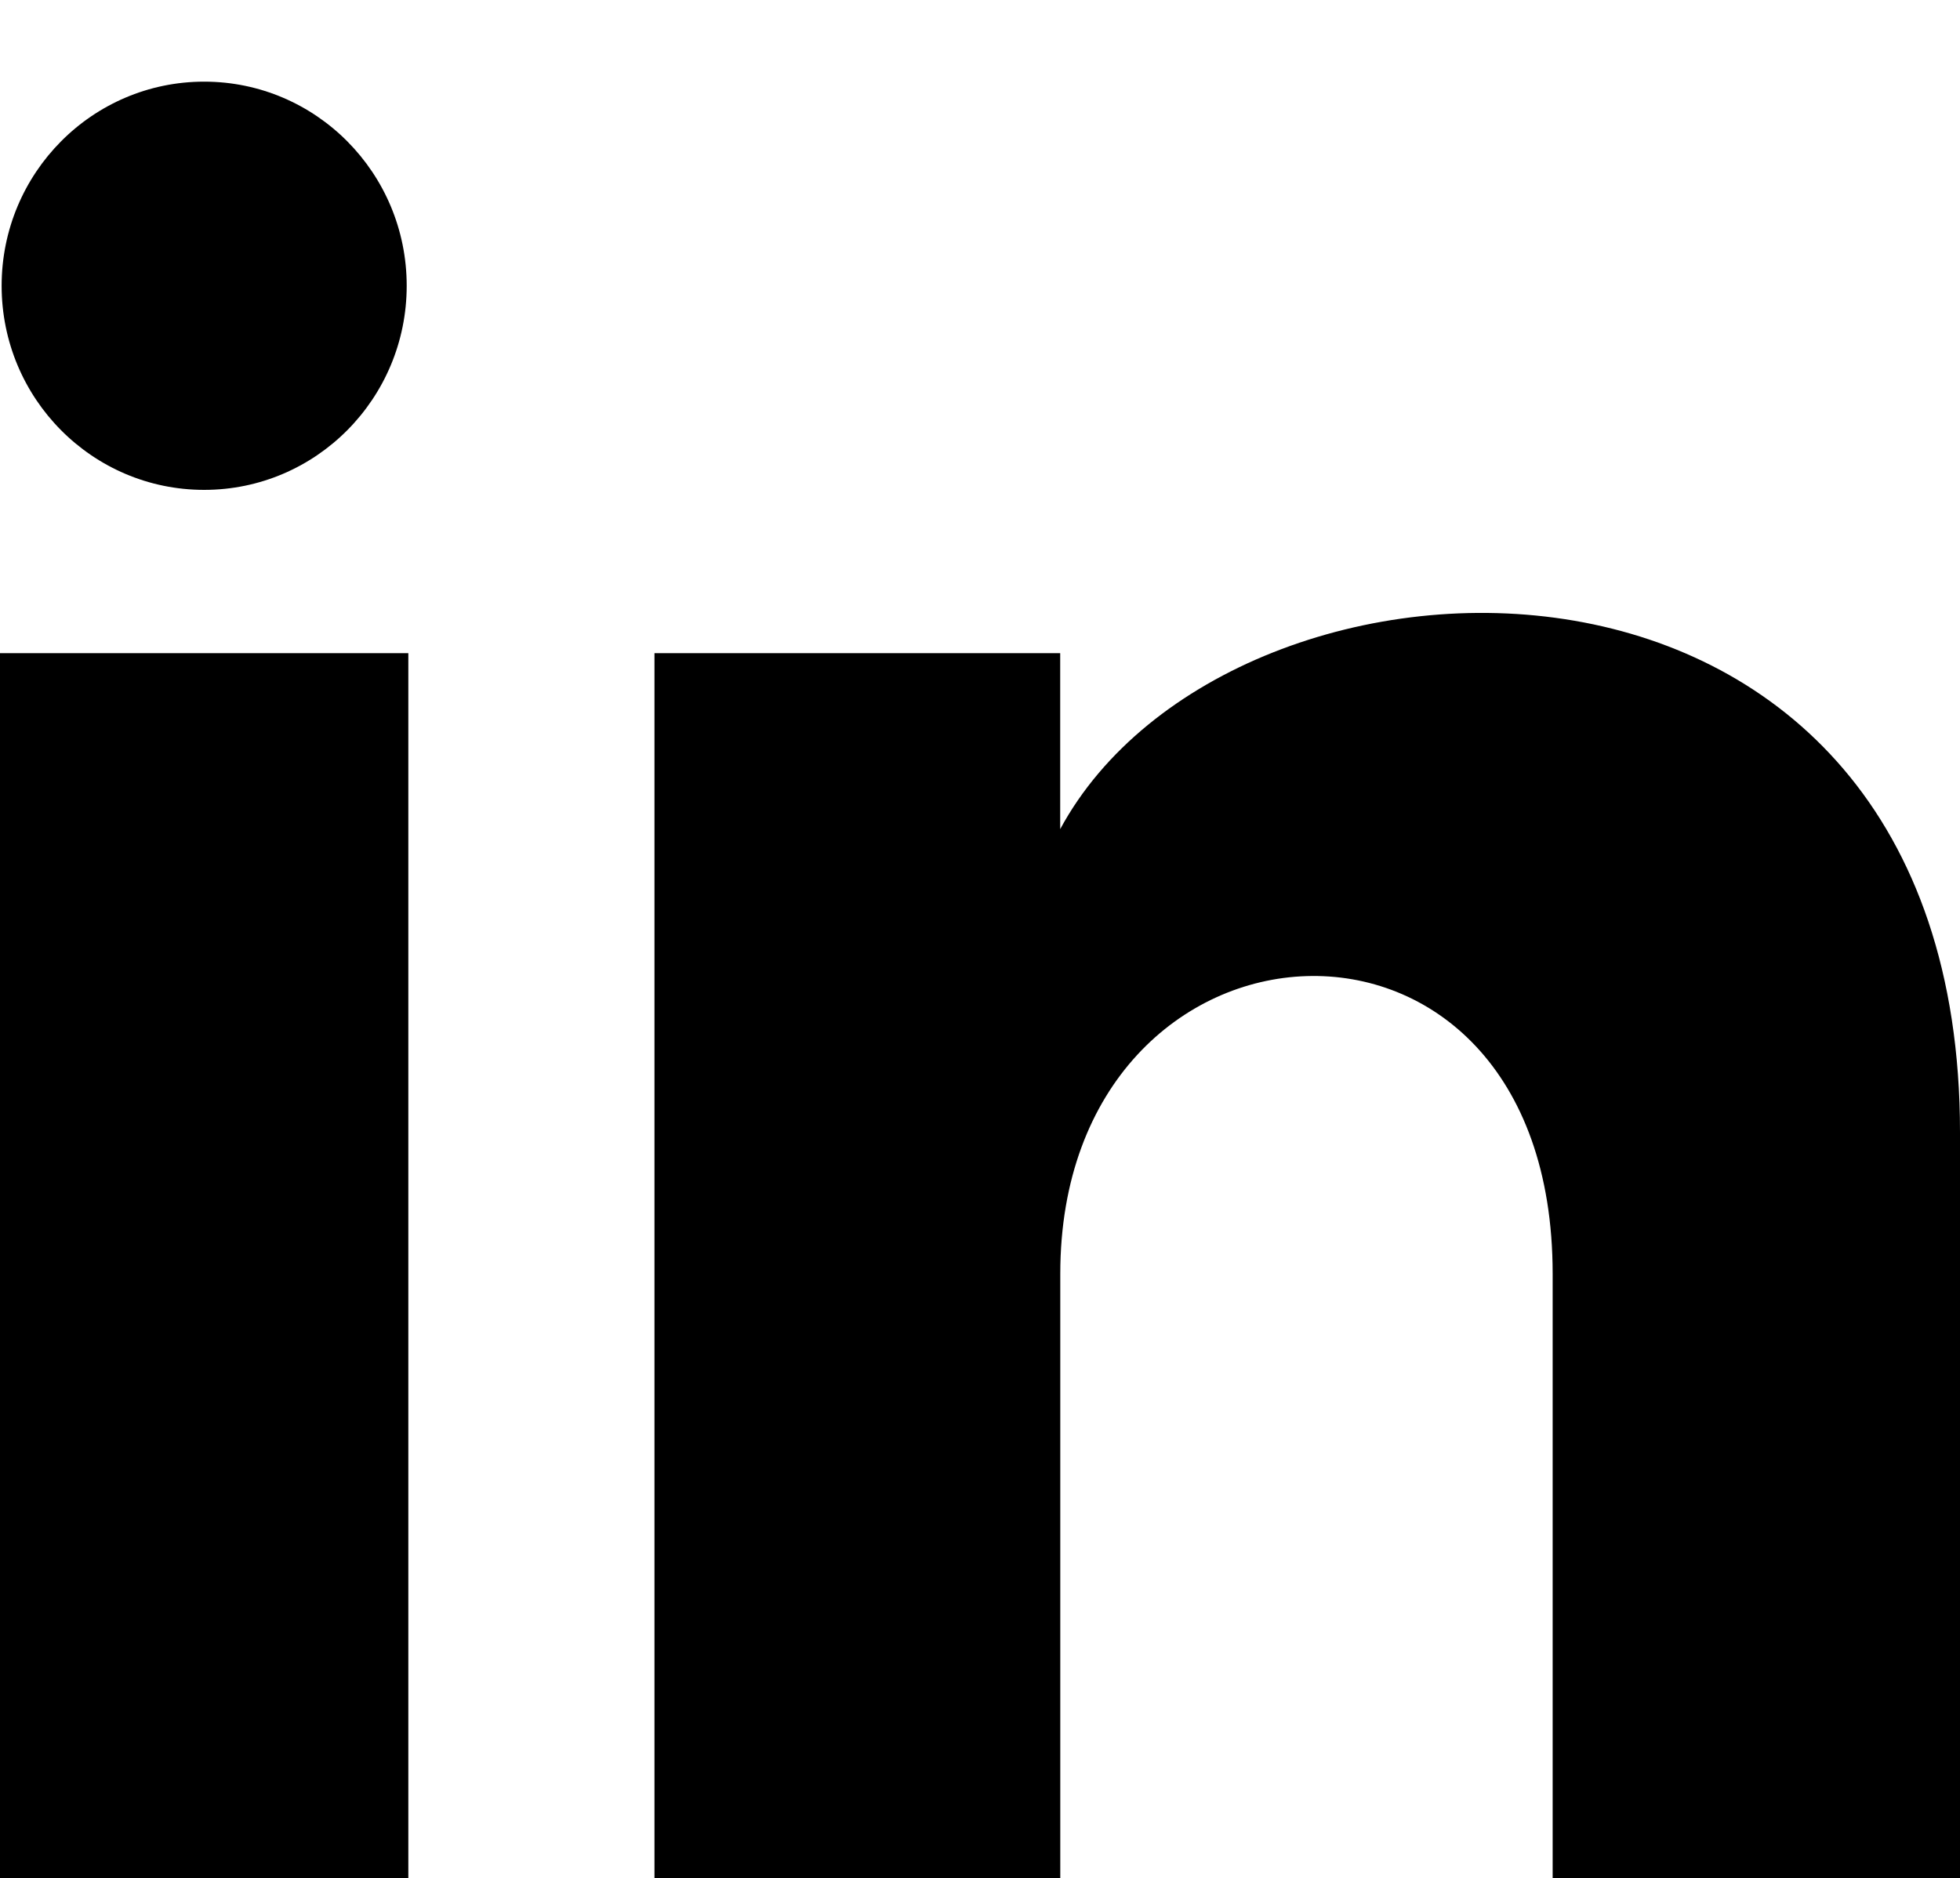
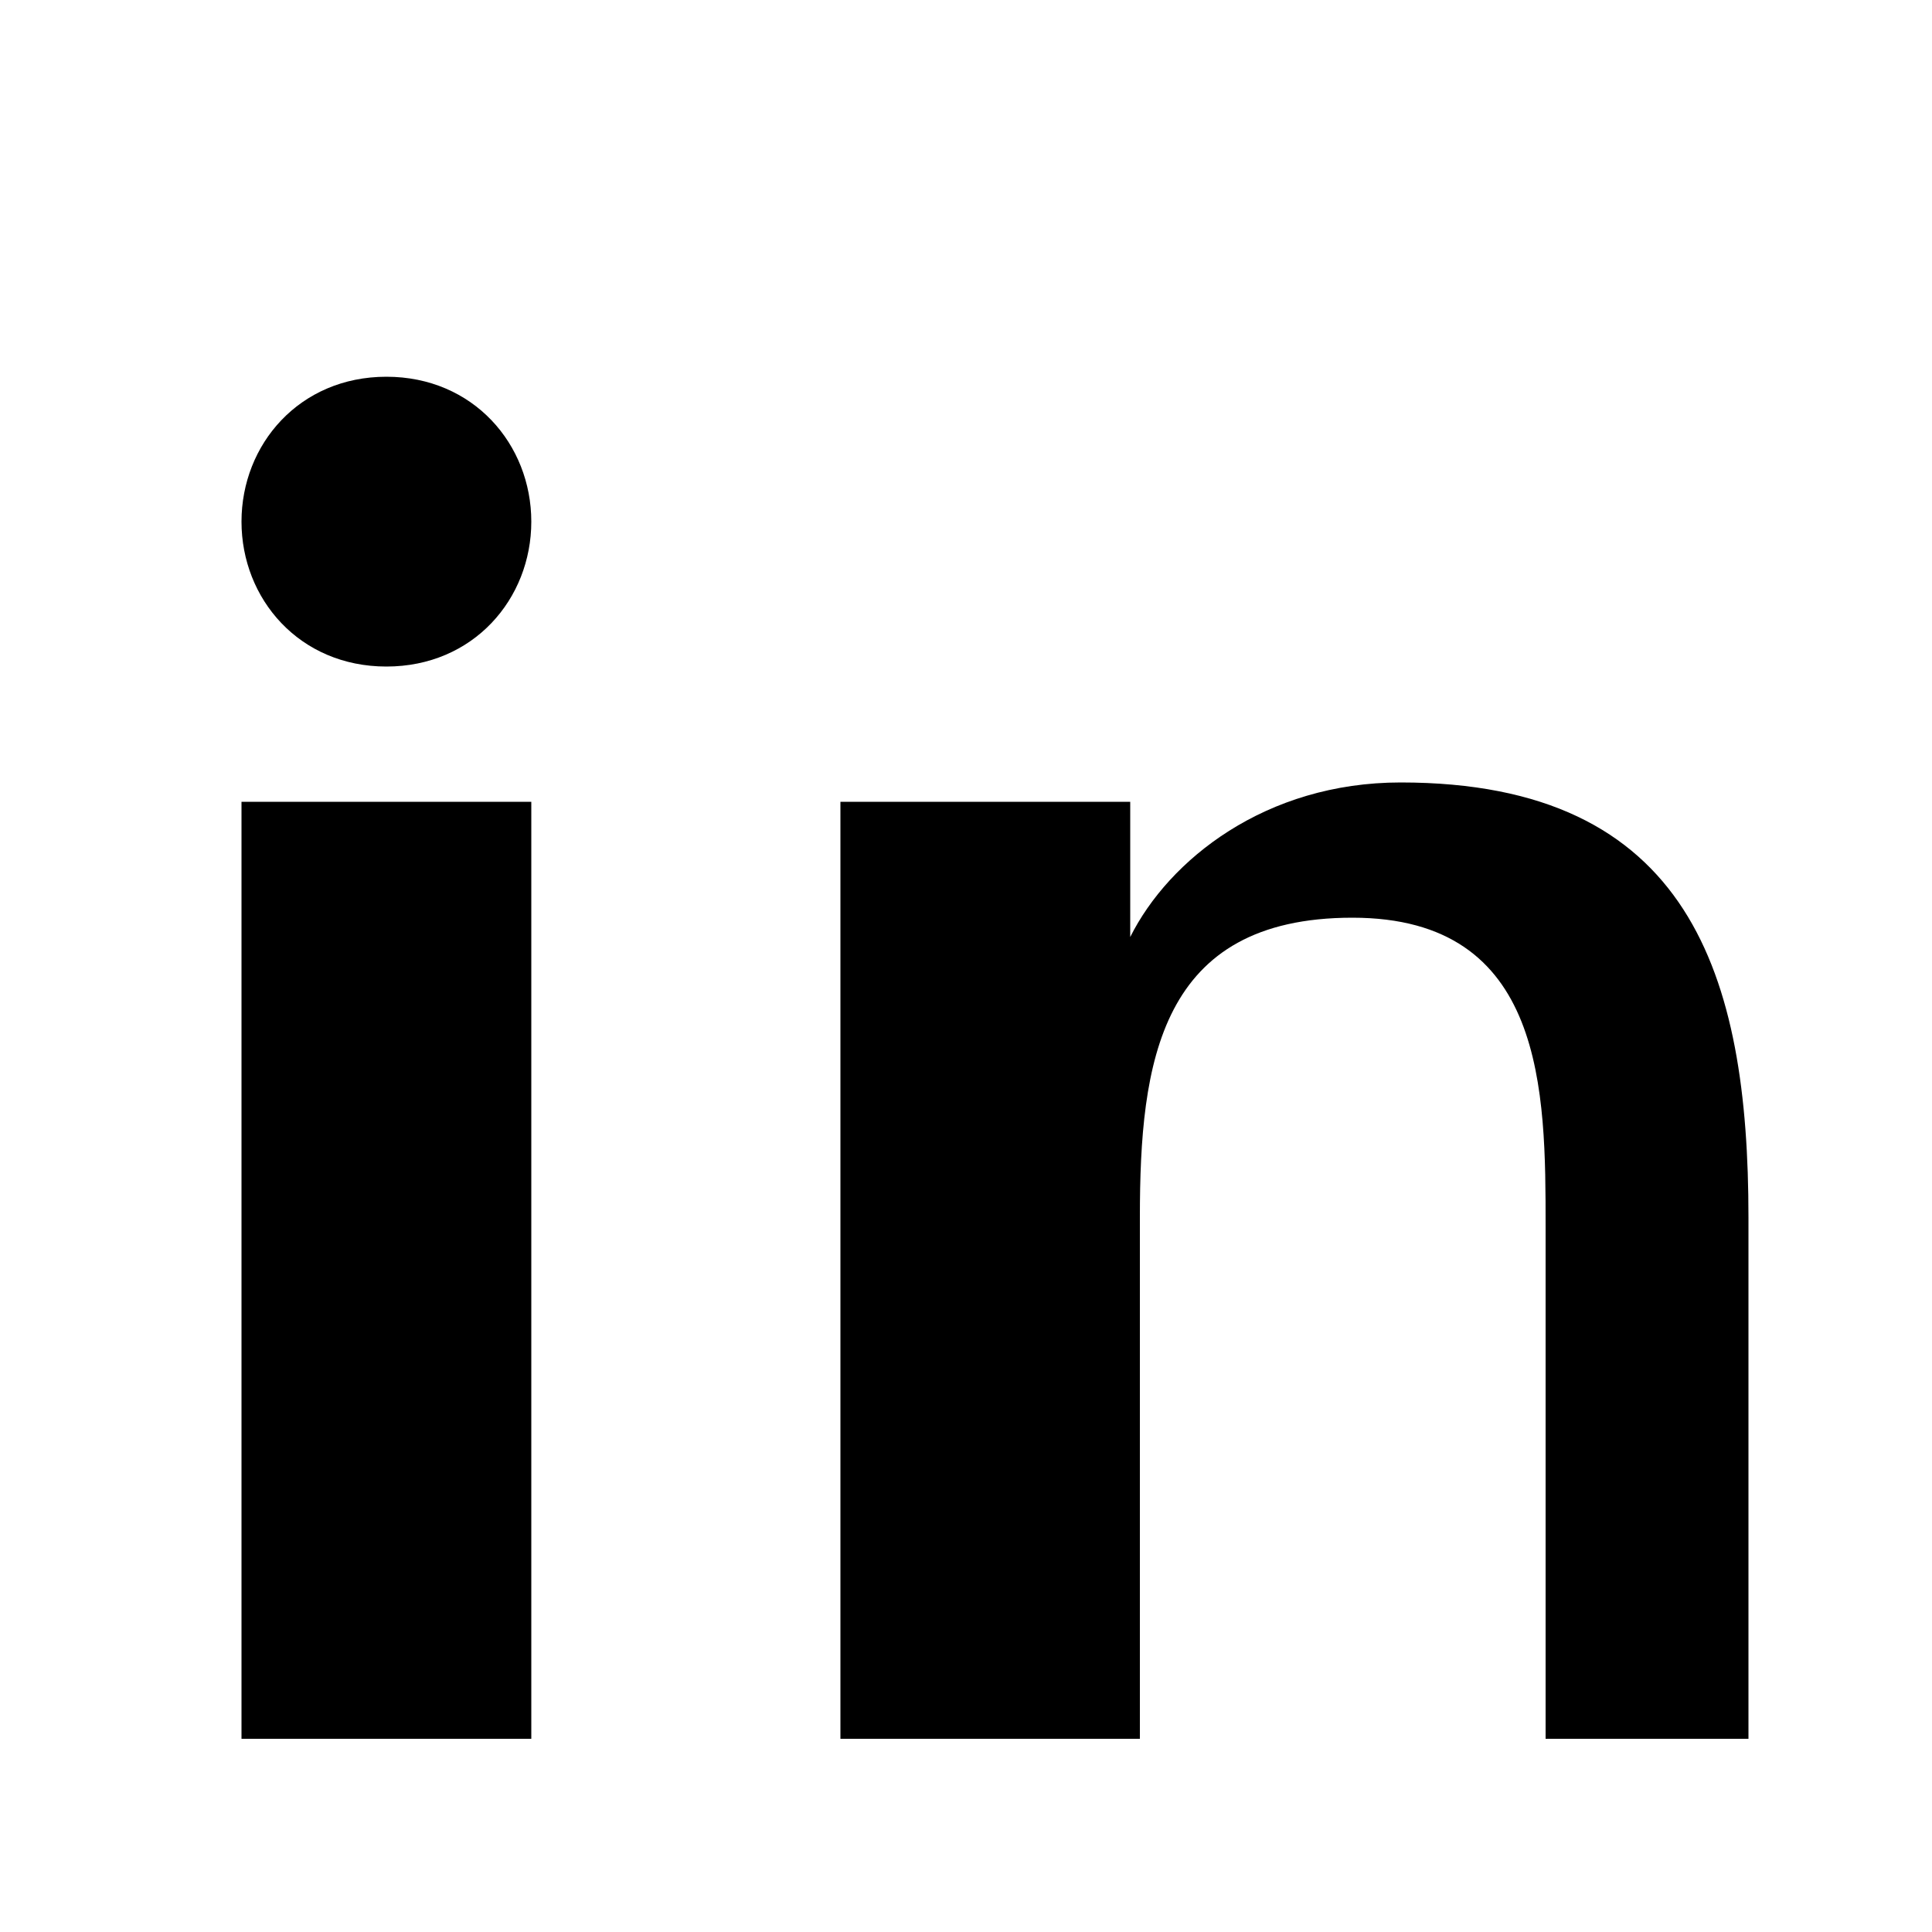
- <svg xmlns="http://www.w3.org/2000/svg" fill="currentColor" aria-hidden="true" focusable="false" class="icon icon-linkedin">
-   <path d="M4.98 3.5c0 1.381-1.11 2.5-2.48 2.5s-2.48-1.119-2.48-2.5c0-1.38 1.11-2.5 2.48-2.5s2.48 1.12 2.48 2.5zm.02 4.5h-5v16h5v-16zm7.982 0h-4.968v16h4.969v-8.399c0-4.67 6.029-5.052 6.029 0v8.399h4.988v-10.131c0-7.88-8.922-7.593-11.018-3.714v-2.155z" />
+ <svg class="icon icon-linkedin" viewBox="0 0 20 20">
+   <path fill="currentColor" d="M2.5 18h3V8.3h-3V18zM4 6.9c.9 0 1.5-.7 1.5-1.5S4.9 3.9 4 3.9s-1.5.7-1.5 1.5S3.1 6.9 4 6.9zM12.9 18H16v-5.3c0-1.4 0-3.2-2-3.2s-2.2 1.5-2.2 3.1V18h-3.1V8.3h3v1.4c.4-.8 1.4-1.6 2.8-1.6 3 0 3.6 2 3.6 4.5V18h-.2z" />
</svg>
